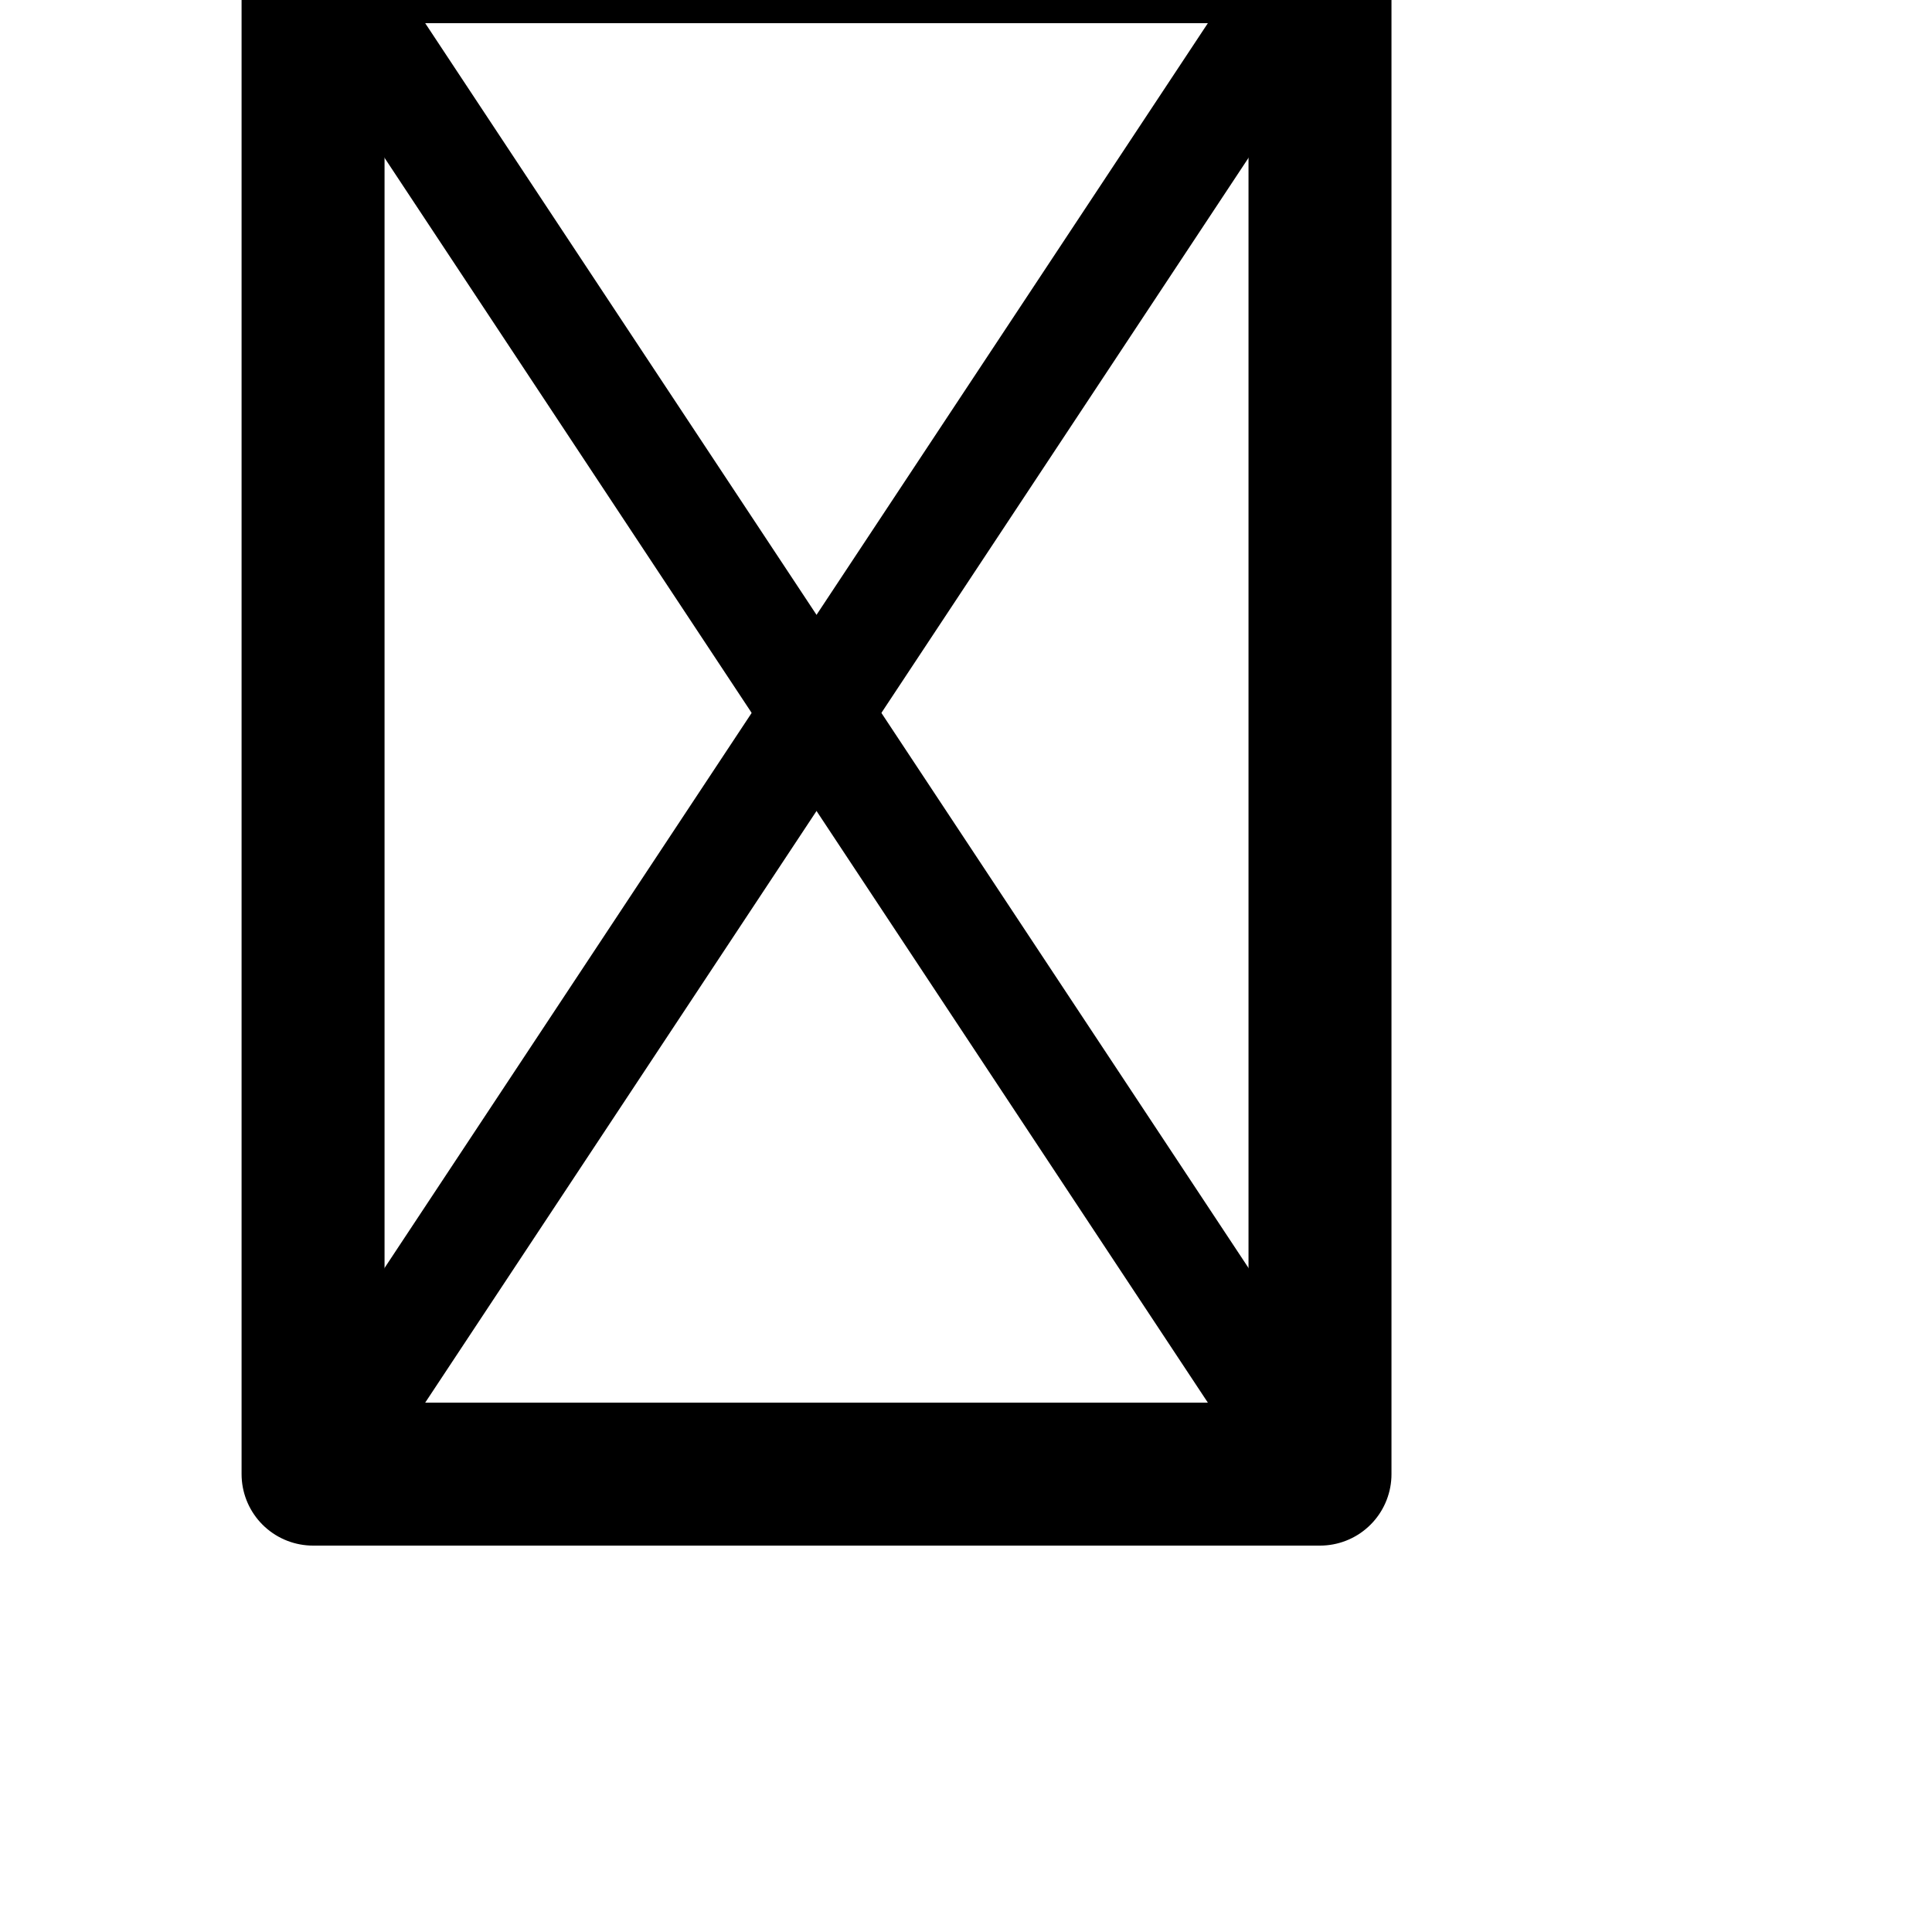
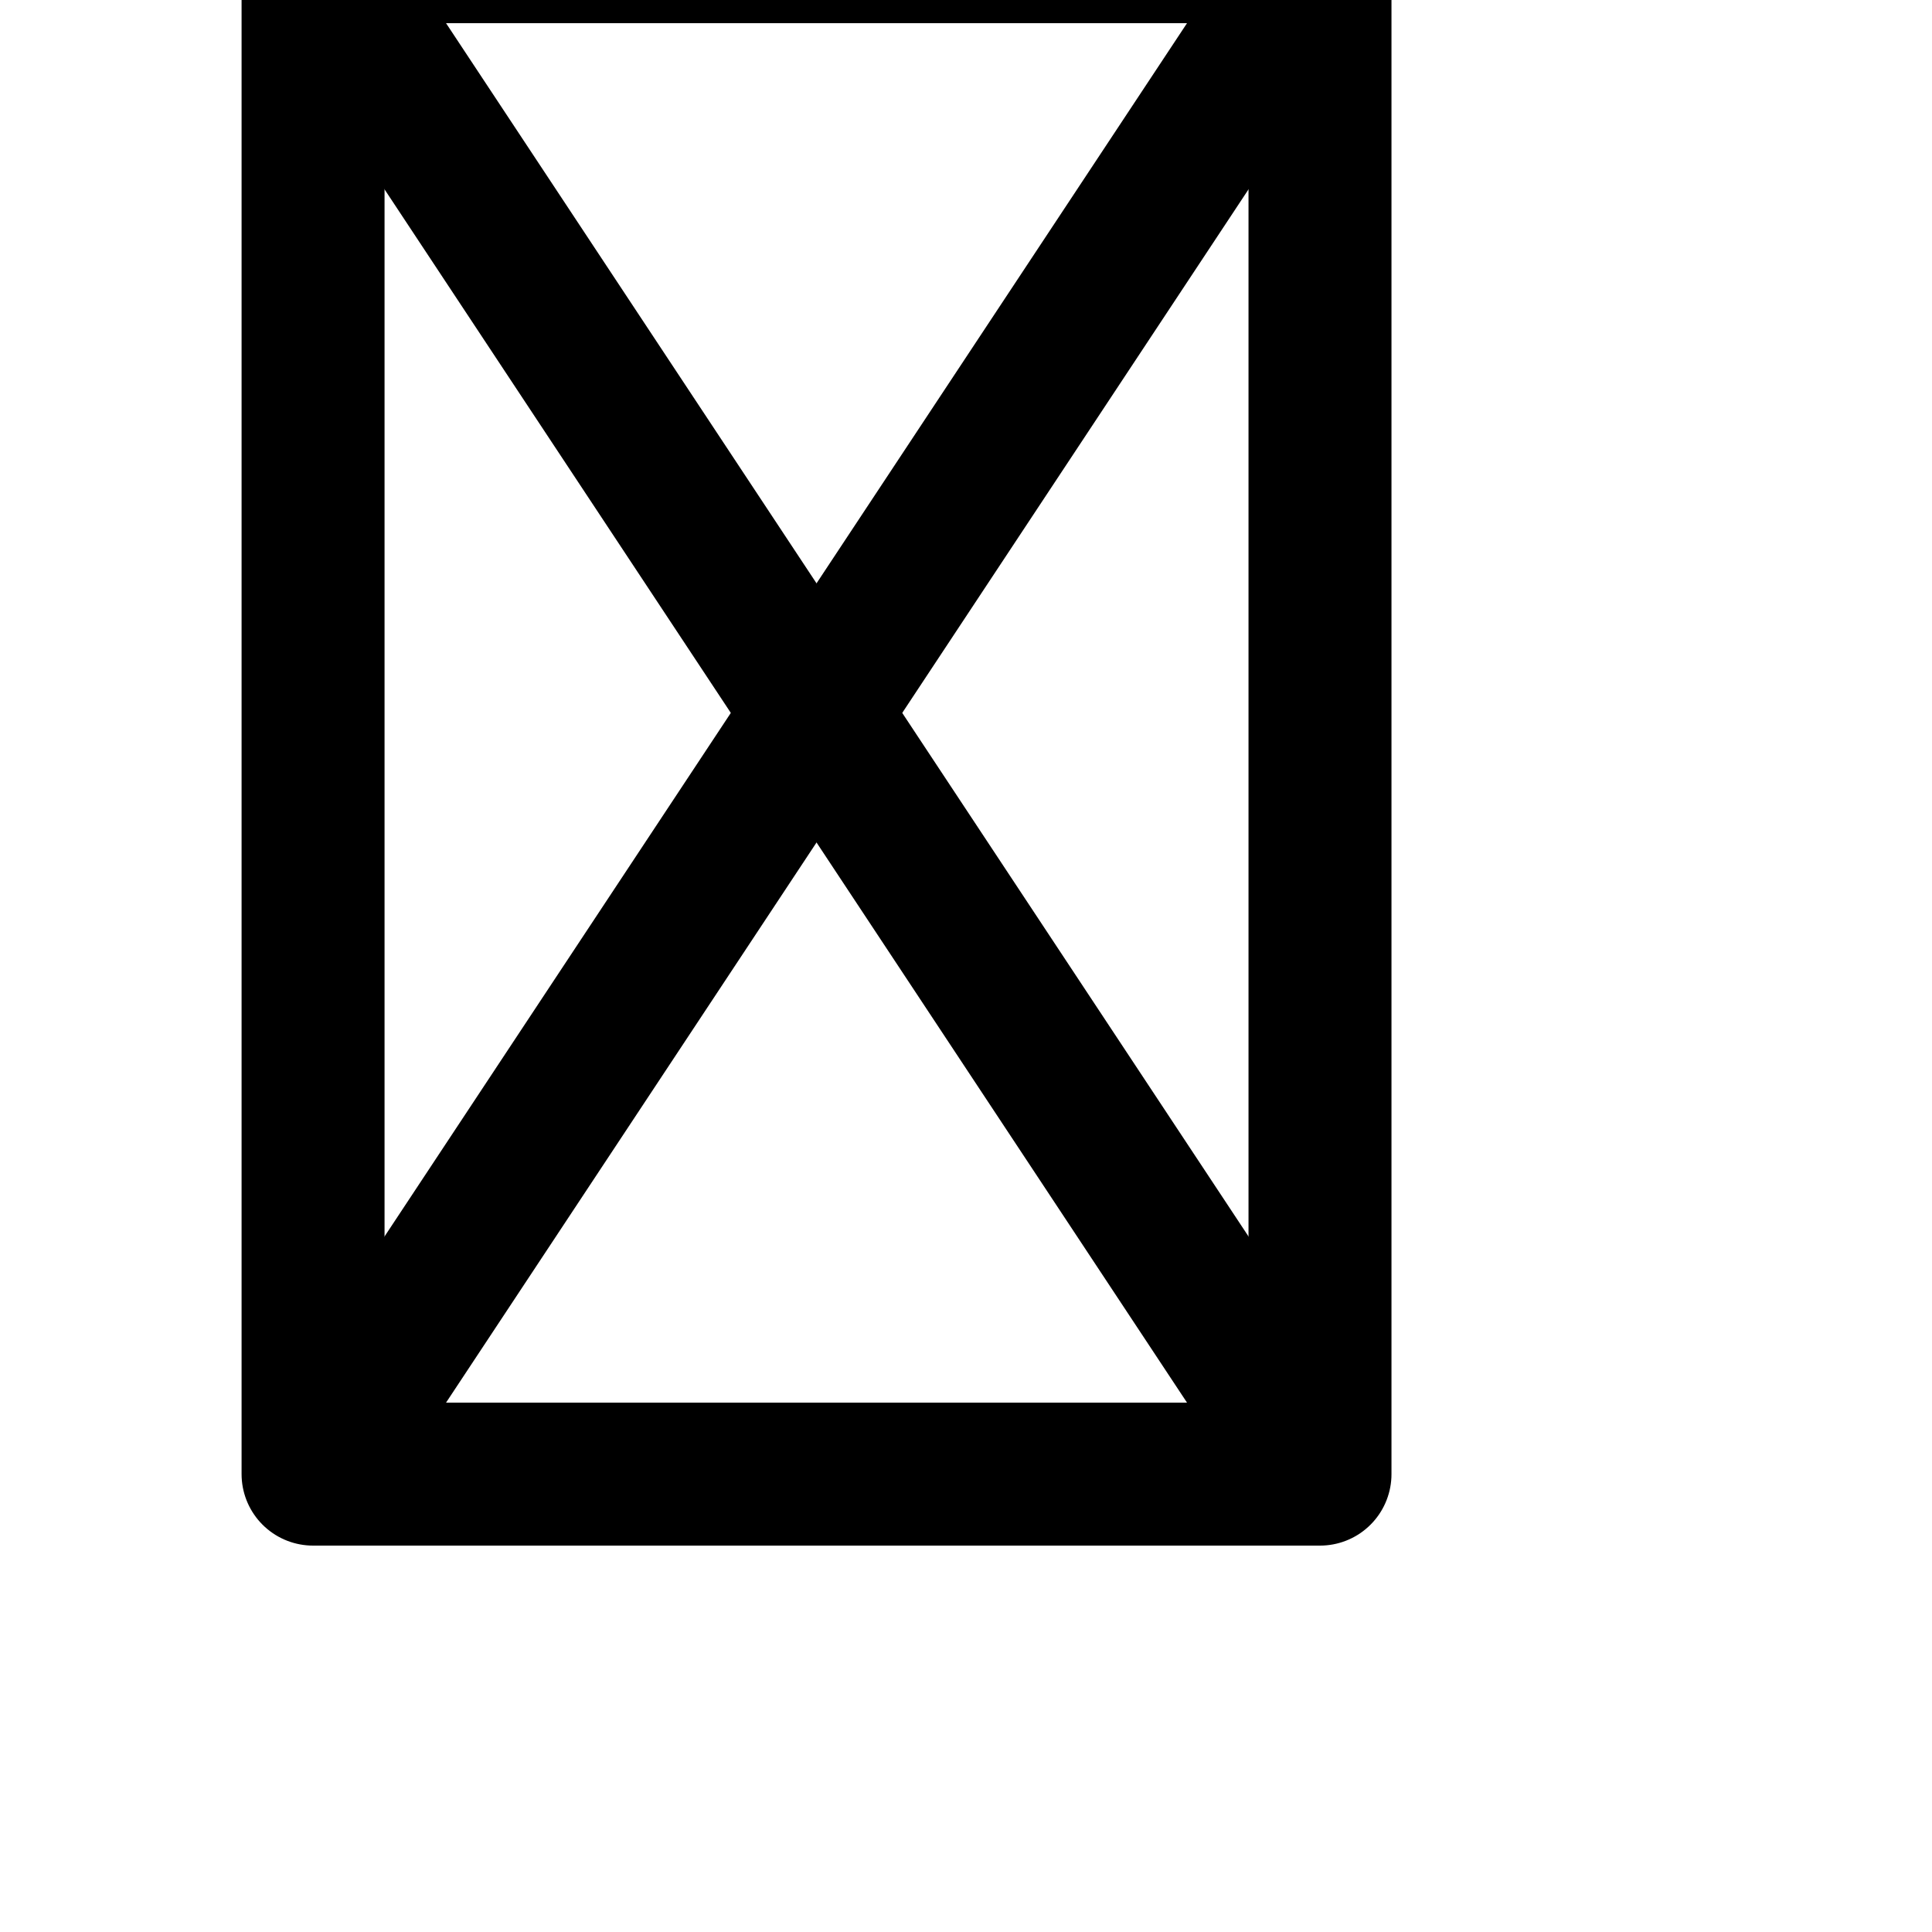
<svg xmlns="http://www.w3.org/2000/svg" version="1.1" viewBox="-10 0 1000 1000" id="svg2" width="1000" height="1000">
  <defs id="defs10" />
  <g id="g4720" transform="matrix(1.0663,0,0,-1.0663,72.17083,1507.812)" style="opacity:0.451" />
  <g transform="matrix(1,0,0,-1,3.835155,1426.128)" id="g4" />
  <g id="g4720-4" transform="matrix(1.0663,0,0,-1.0663,140.8304,1612.325)" style="opacity:0.451" />
  <g transform="matrix(1,0,0,-1,72.49472,1530.641)" id="g4-5" />
  <g id="g4720-8" transform="matrix(1.0663,0,0,-1.0663,277.5122,1620.531)" style="opacity:0.451" />
  <g transform="matrix(1,0,0,-1,209.1765,1538.847)" id="g4-4" />
  <path style="fill:none;fill-rule:evenodd;stroke:#000000;stroke-width:74;stroke-linecap:butt;stroke-linejoin:round;stroke-miterlimit:4;stroke-dasharray:none;stroke-opacity:1" d="m 673.227,-25 0,788 H 152.041 l 0,-788 z" id="path4139" />
-   <path style="fill:none;fill-rule:evenodd;stroke:#000000;stroke-width:56;stroke-linecap:butt;stroke-linejoin:miter;stroke-miterlimit:4;stroke-dasharray:none;stroke-opacity:1" d="M 152.041,-25 673.227,763" id="path4141" />
-   <path style="fill:none;fill-rule:evenodd;stroke:#000000;stroke-width:56;stroke-linecap:butt;stroke-linejoin:miter;stroke-miterlimit:4;stroke-dasharray:none;stroke-opacity:1" d="M 152.041,763 673.227,-25" id="path4143" />
+   <path style="fill:none;fill-rule:evenodd;stroke:#000000;stroke-width:74;stroke-linecap:butt;stroke-linejoin:miter;stroke-miterlimit:4;stroke-dasharray:none;stroke-opacity:1" d="M 152.041,-25 673.227,763" id="path4141" />
+   <path style="fill:none;fill-rule:evenodd;stroke:#000000;stroke-width:74;stroke-linecap:butt;stroke-linejoin:miter;stroke-miterlimit:4;stroke-dasharray:none;stroke-opacity:1" d="M 152.041,763 673.227,-25" id="path4143" />
</svg>
